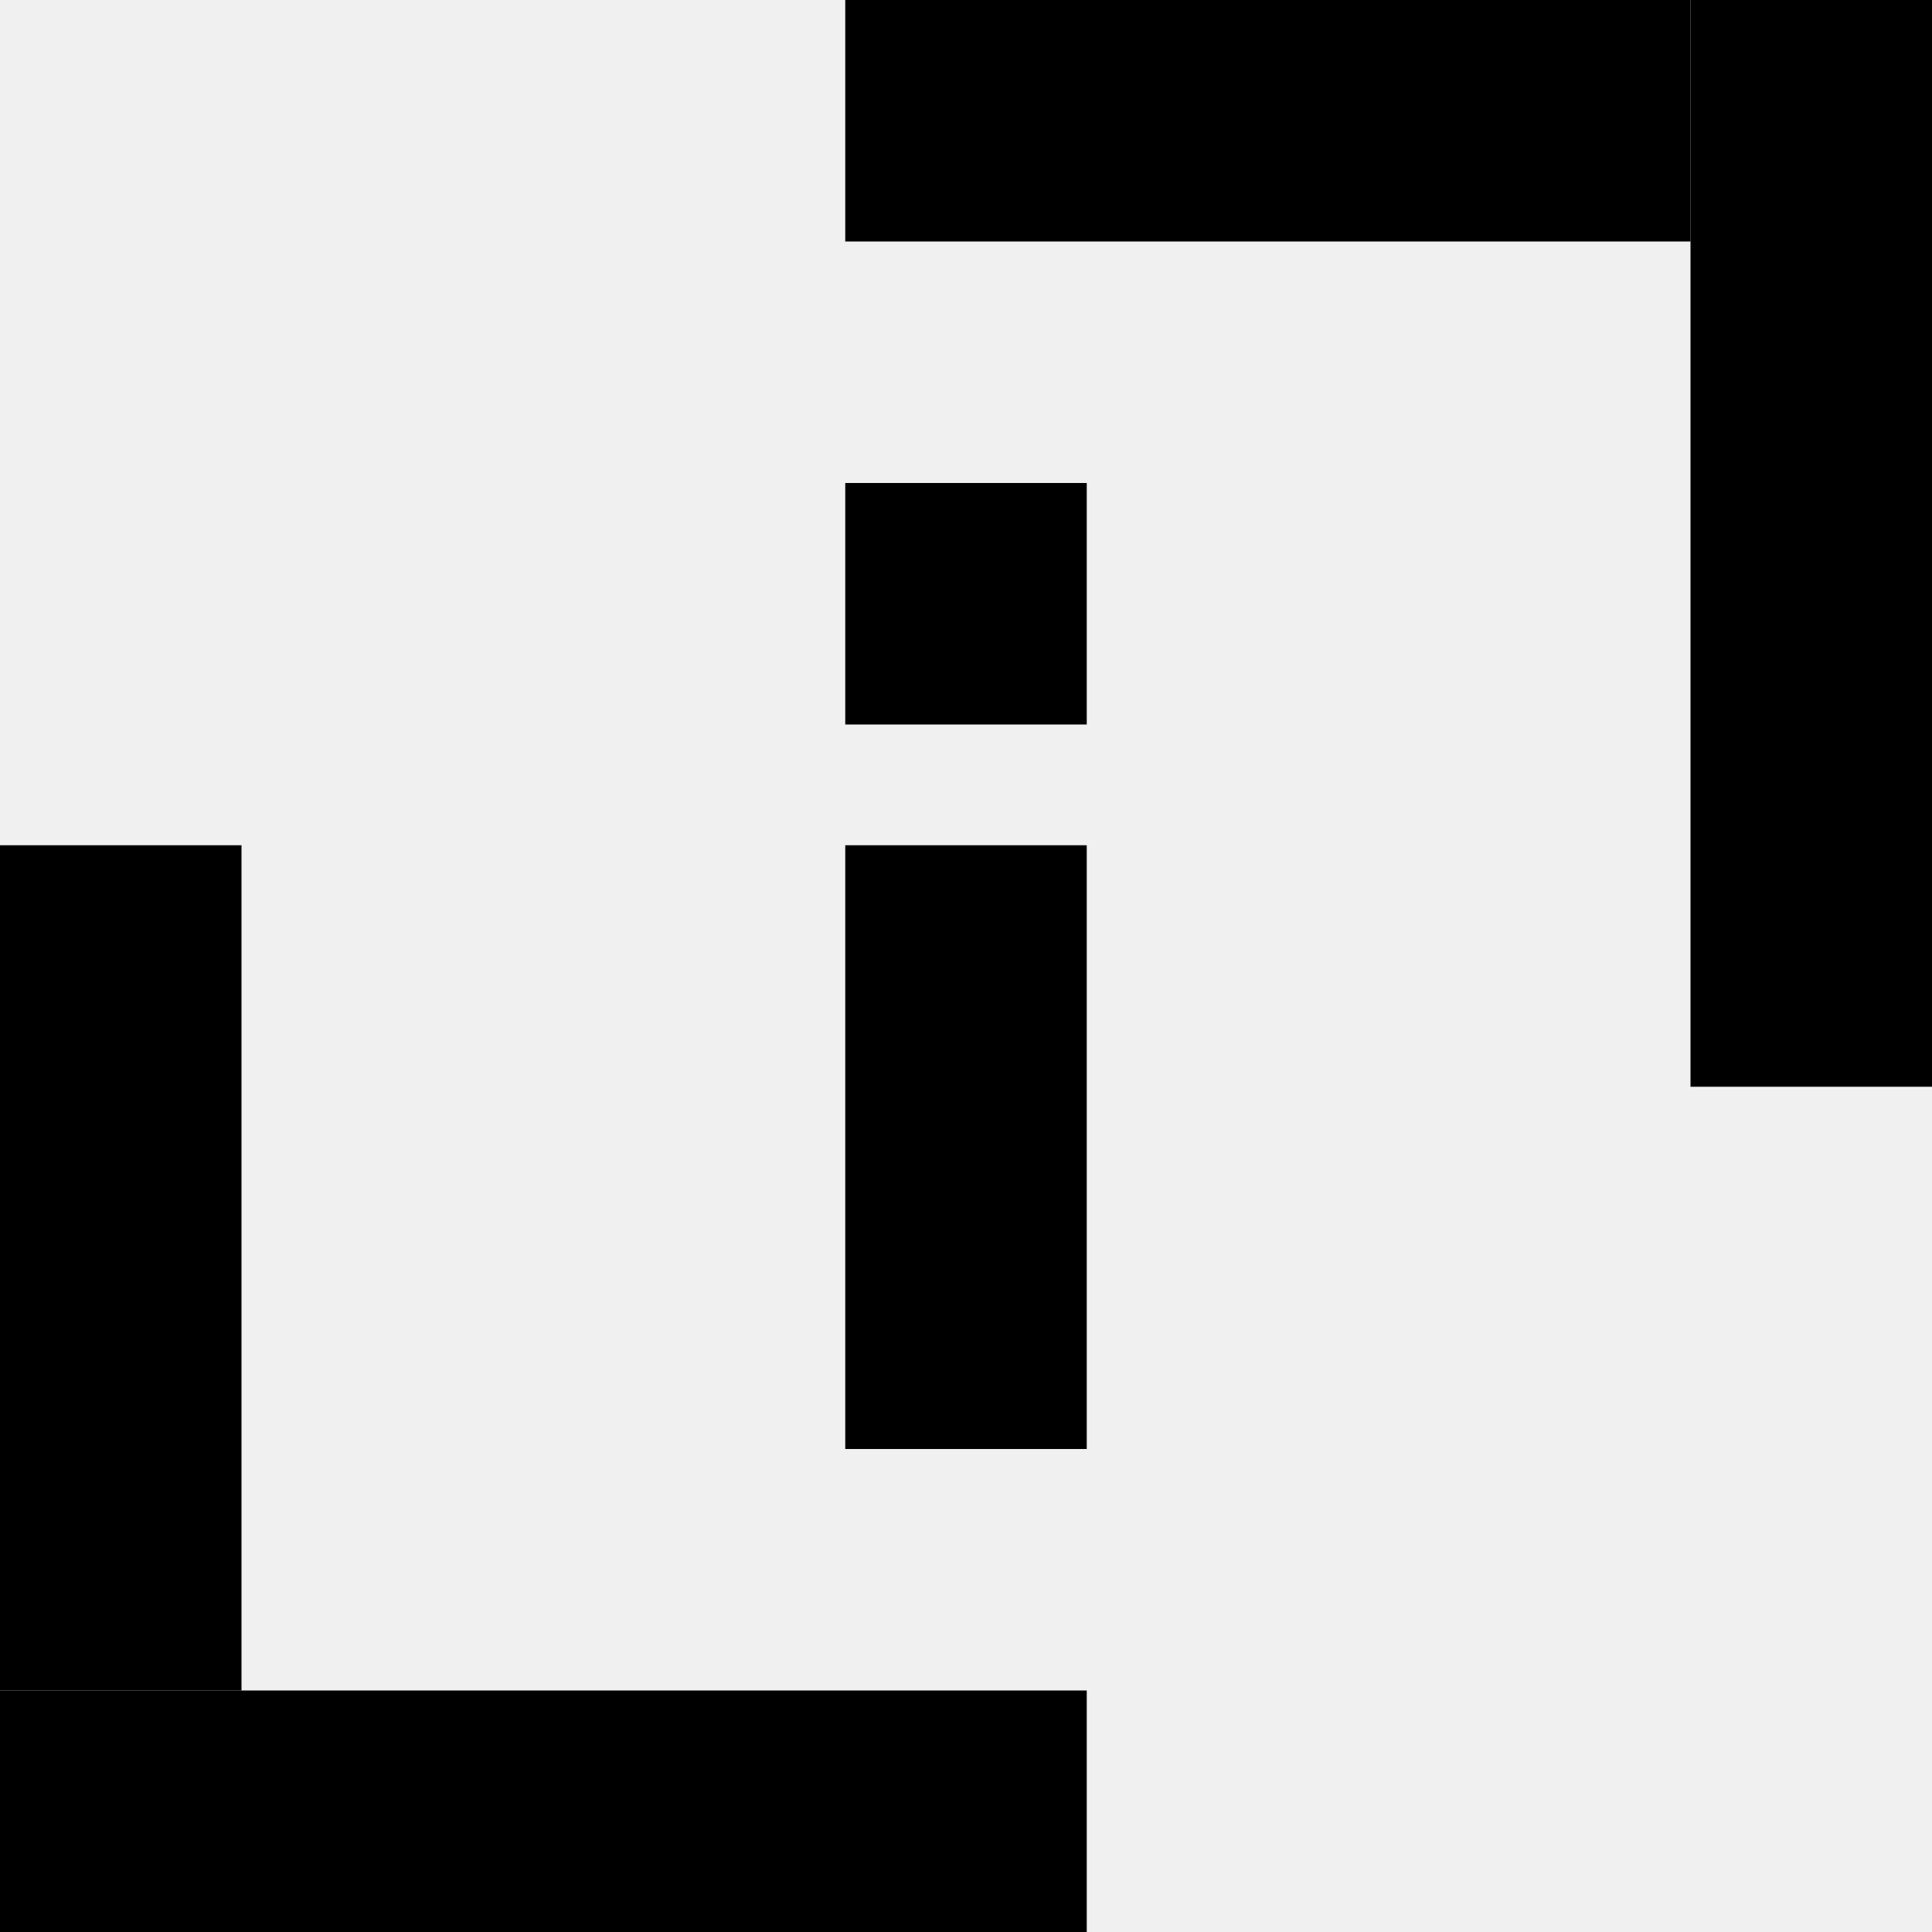
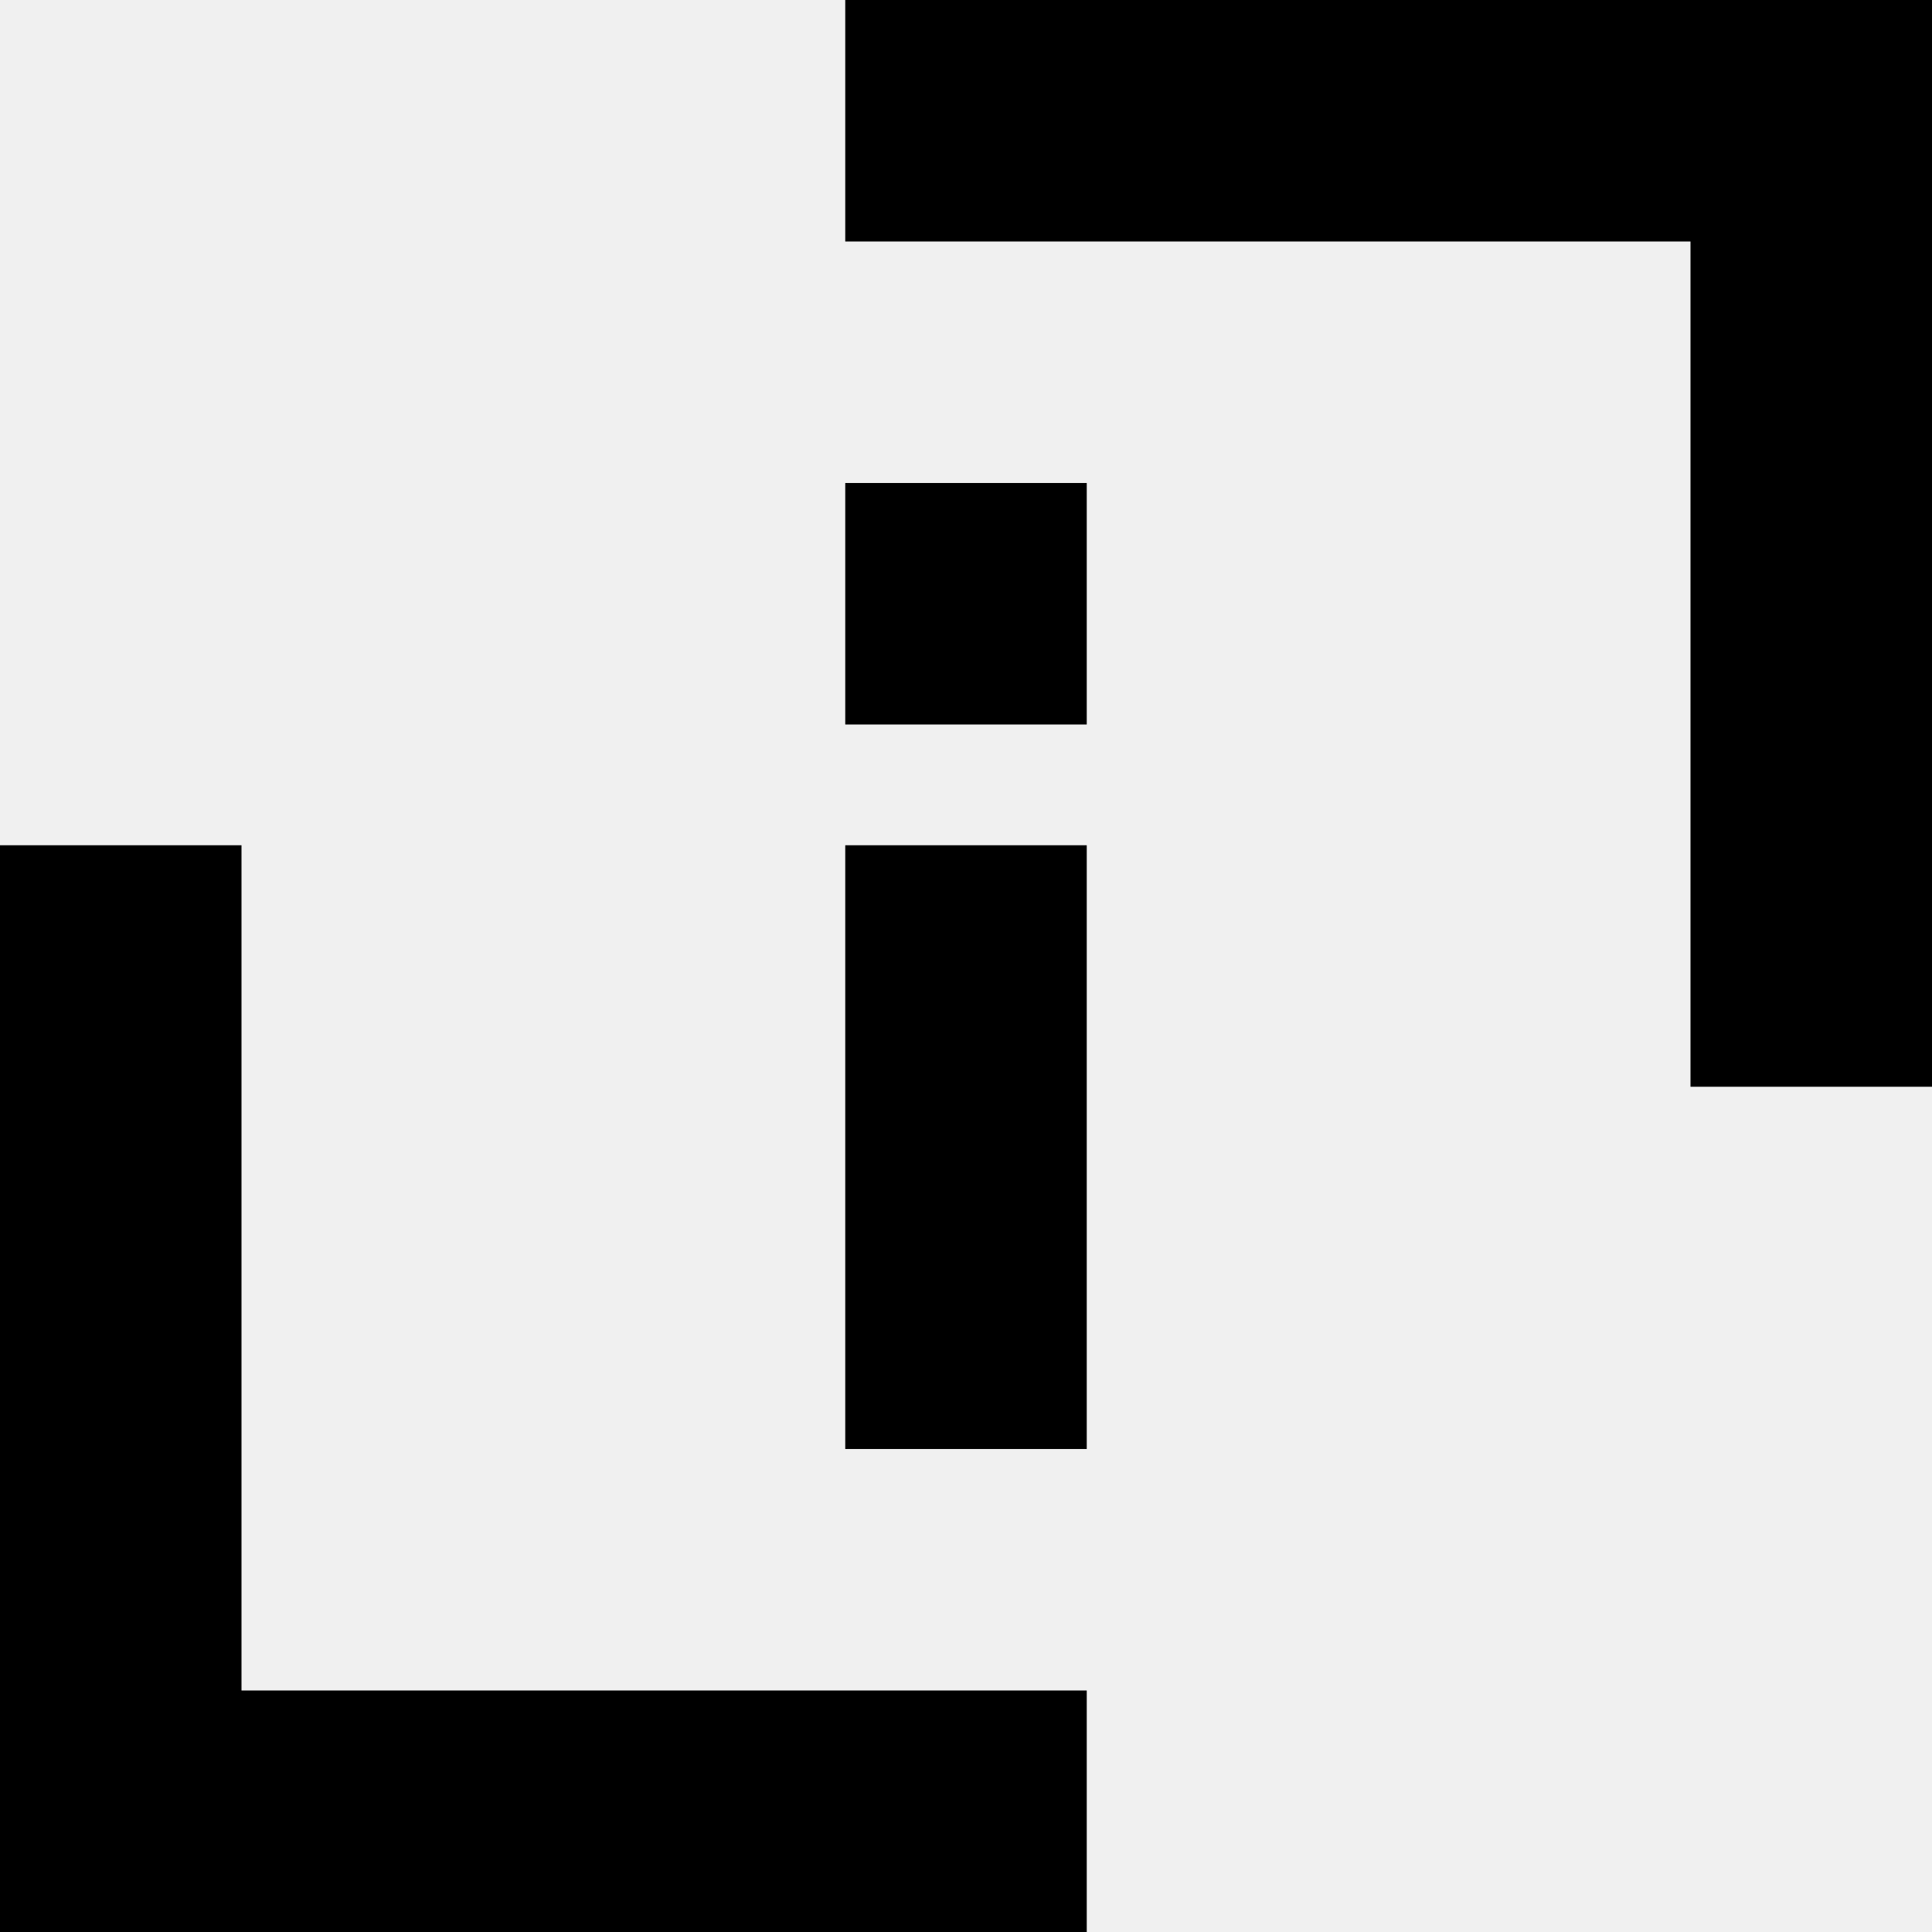
<svg xmlns="http://www.w3.org/2000/svg" width="16" height="16" viewBox="0 0 16 16" version="1.1" id="SVGRoot">
  <defs id="defs1408" />
  <style id="style931">
      @media (prefers-color-scheme: light) {
         .foreground {
            fill: black;
         }
      }

      @media (prefers-color-scheme: dark) {
         .foreground {
            fill: white;
         }
      }
   </style>
  <g class="foreground" id="layer2" transform="translate(0,-184)">
    <rect id="rect872" width="2" height="2" x="7" y="188" />
    <rect id="rect874" width="2" height="5" x="7" y="191" />
-     <rect id="rect876" width="9" height="2" x="0" y="198" />
-     <rect id="rect878" width="2" height="7" x="0" y="191" />
-     <rect id="rect880" width="2" height="9" x="14" y="184" />
-     <rect id="rect882" width="7" height="2" x="7" y="184" />
+     <path d="M 0 7 L 0 14 L 0 16 L 9 16 L 9 14 L 2 14 L 2 7 L 0 7 z " transform="translate(0,184)" id="rect876" />
+     <path d="M 7 0 L 7 2 L 14 2 L 14 9 L 16 9 L 16 0 L 14 0 L 7 0 z " transform="translate(0,184)" id="rect880" />
  </g>
</svg>
